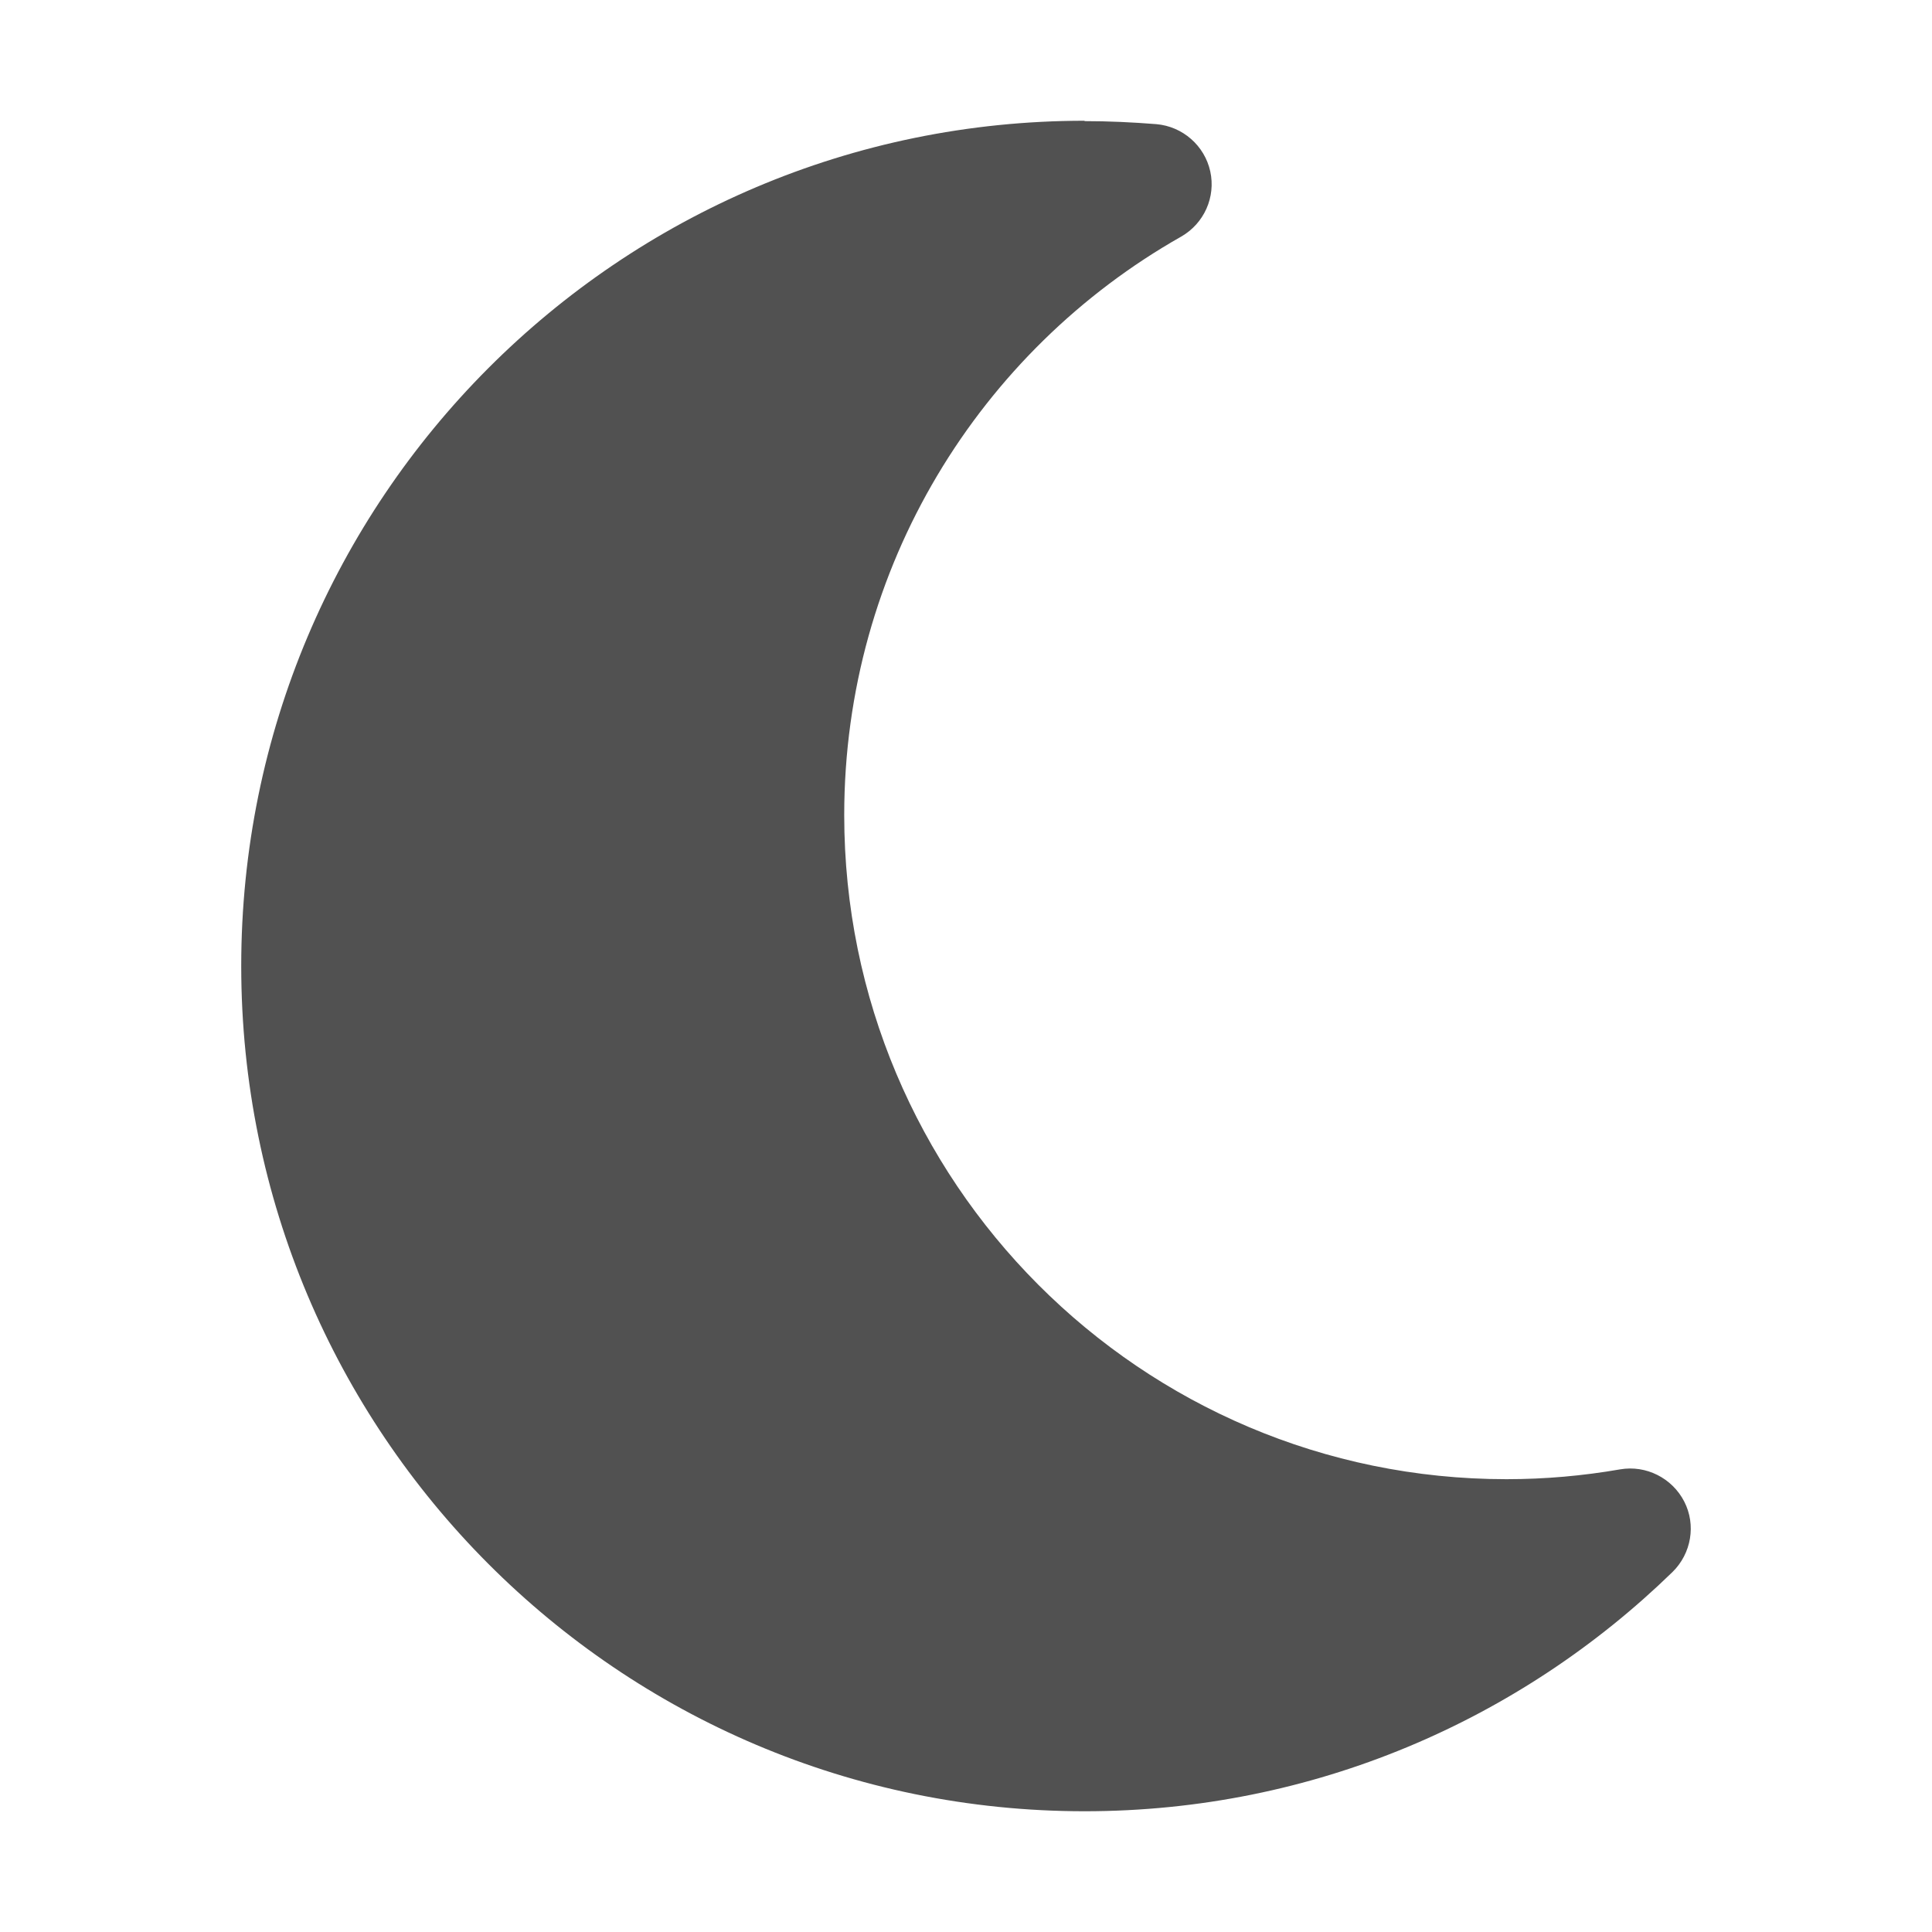
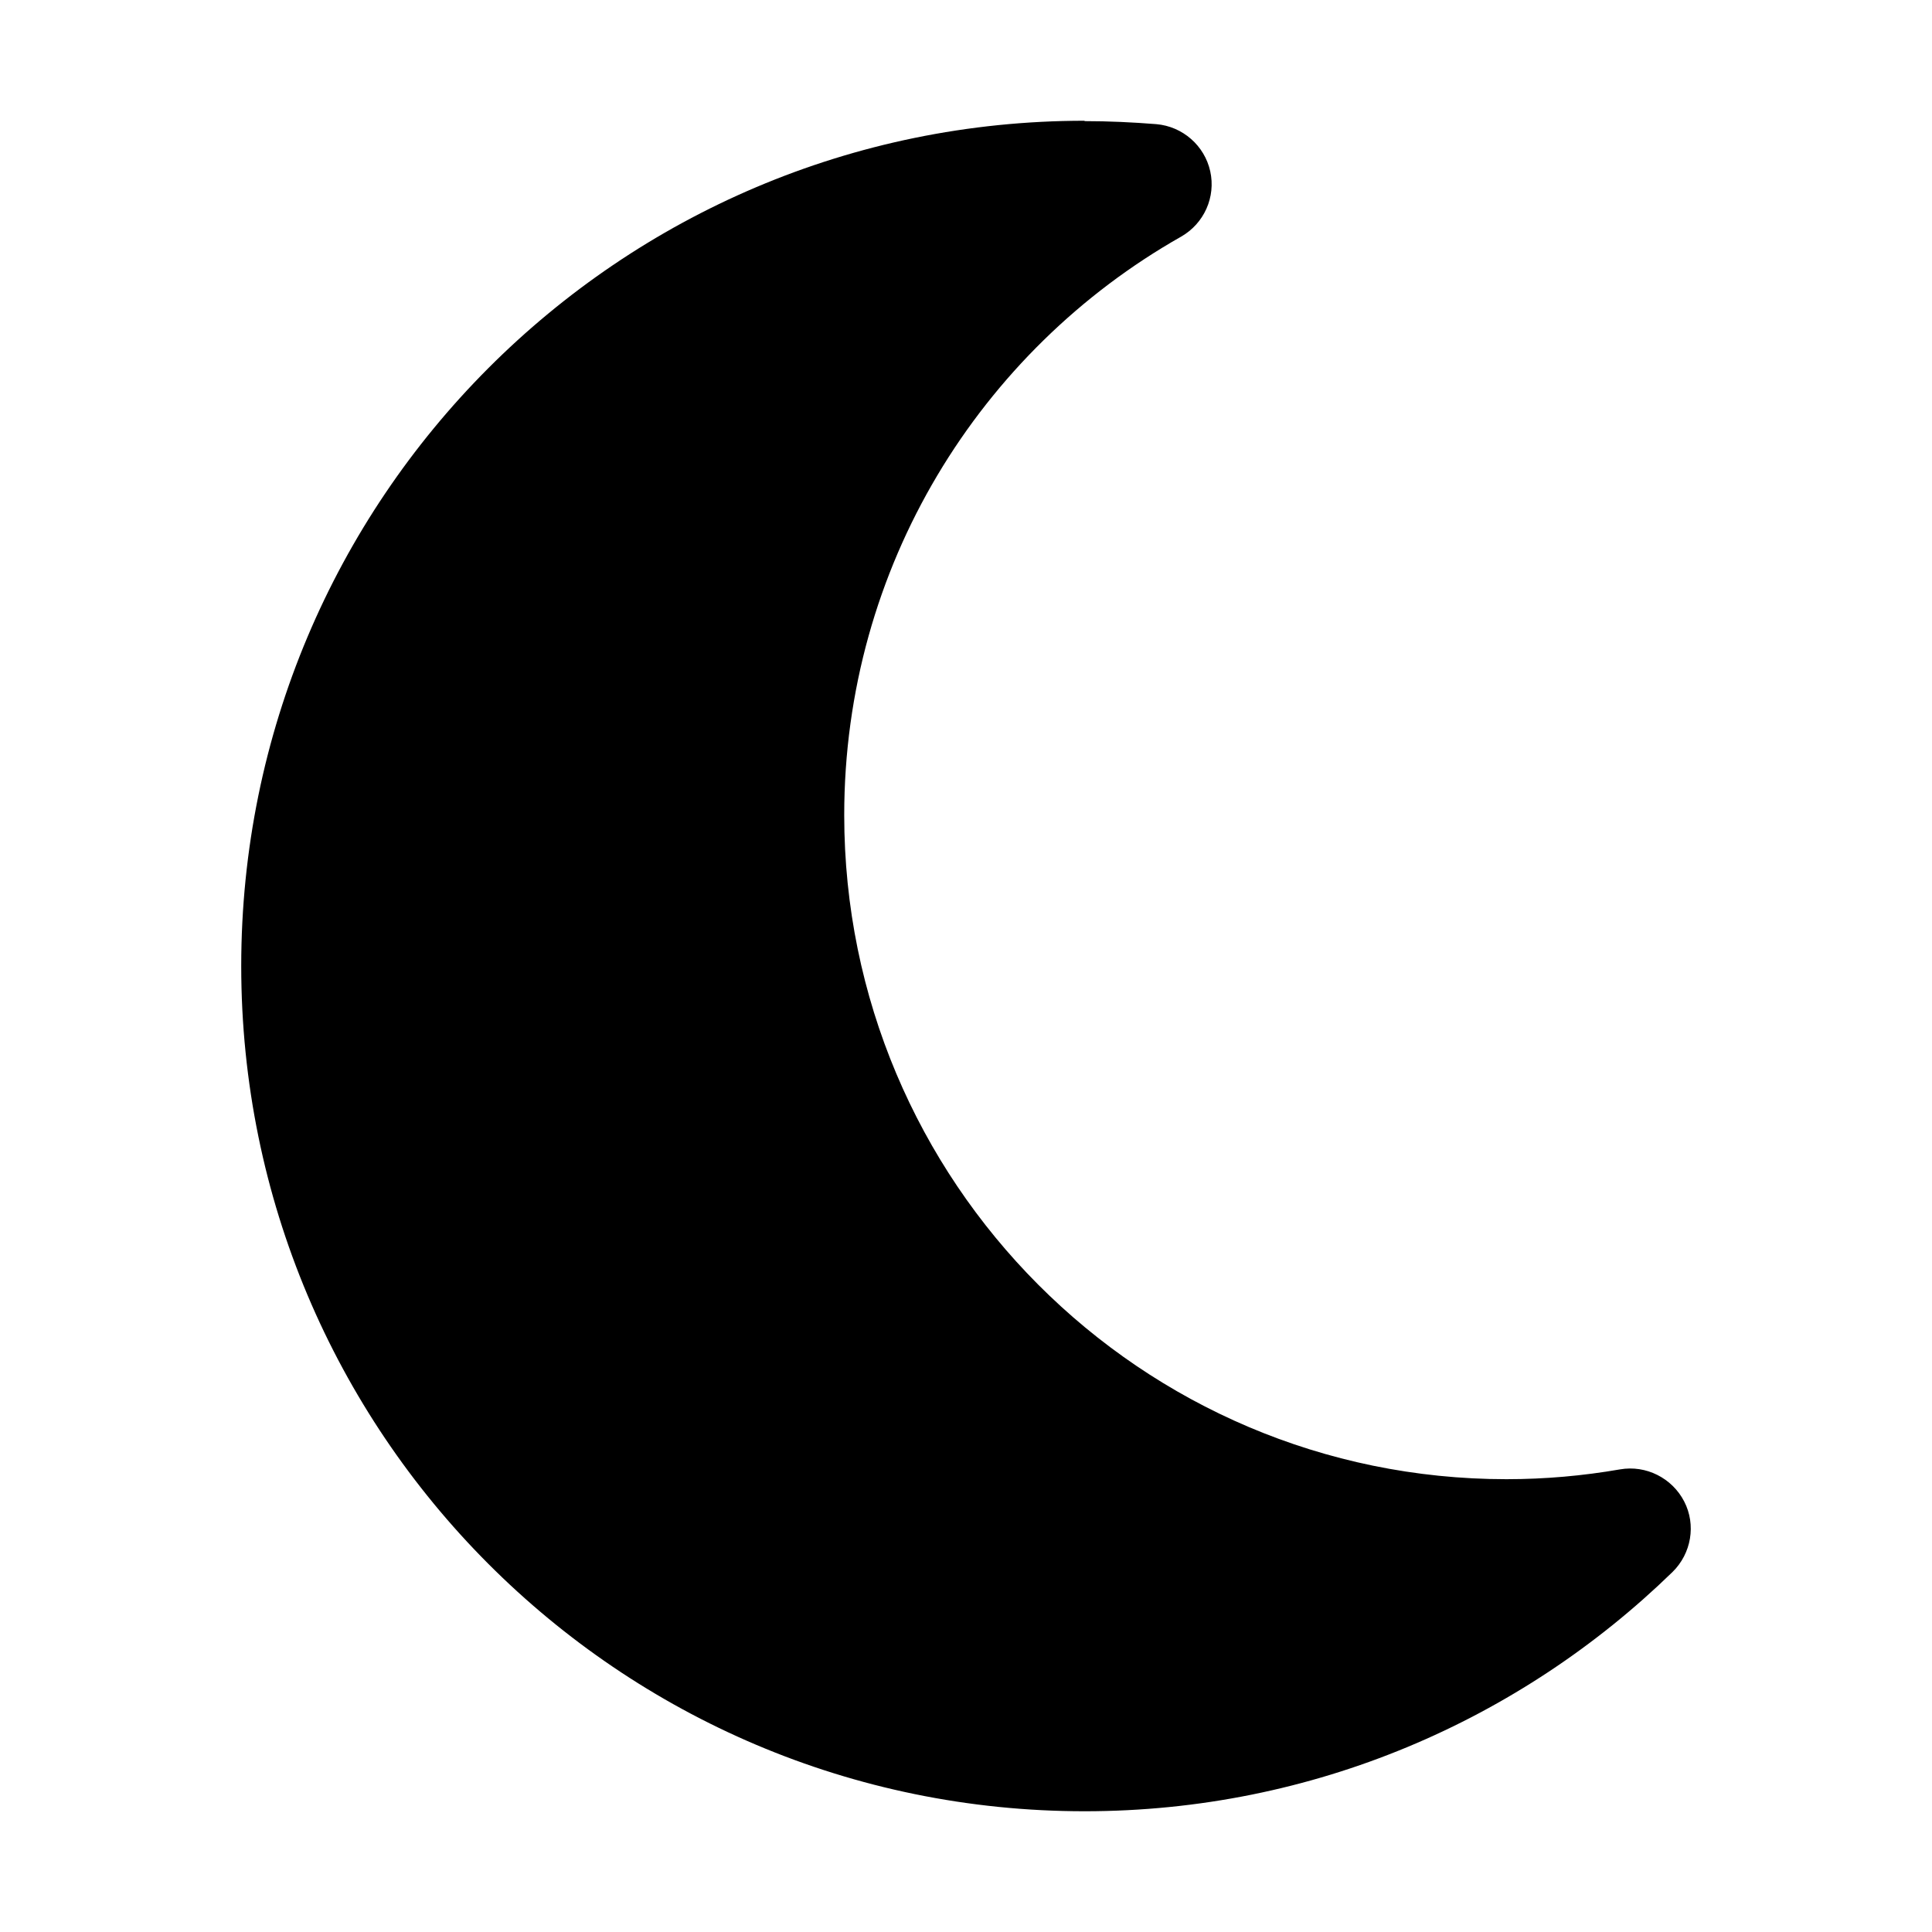
- <svg xmlns="http://www.w3.org/2000/svg" t="1722851276667" class="icon" viewBox="0 0 1024 1024" version="1.1" p-id="2788" width="64" height="64">
-   <path d="M574.856 64C327.856 64 127.856 264.6 127.856 512s200 448 447 448c121.2 0 231-48.4 311.6-126.8 10-9.8 12.6-25 6.2-37.4s-20.2-19.4-34-17c-19.6 3.4-39.6 5.2-60.2 5.2-193.8 0-351-157.6-351-352 0-131.6 72-246.2 178.6-306.6 12.2-7 18.4-21 15.4-34.6s-14.6-23.8-28.6-25c-12.6-1-25.2-1.6-38-1.6z" fill="#515151" p-id="2789" />
+ <svg xmlns="http://www.w3.org/2000/svg" viewBox="0 0 1024 1024">
+   <path fill="currentColor" d="M574.856 64C327.856 64 127.856 264.6 127.856 512s200 448 447 448c121.2 0 231-48.4 311.6-126.8 10-9.8 12.6-25 6.2-37.4s-20.2-19.4-34-17c-19.6 3.4-39.6 5.2-60.2 5.2-193.8 0-351-157.6-351-352 0-131.6 72-246.2 178.6-306.6 12.2-7 18.4-21 15.4-34.6s-14.6-23.8-28.6-25c-12.6-1-25.2-1.6-38-1.6z" p-id="2789" />
</svg>
